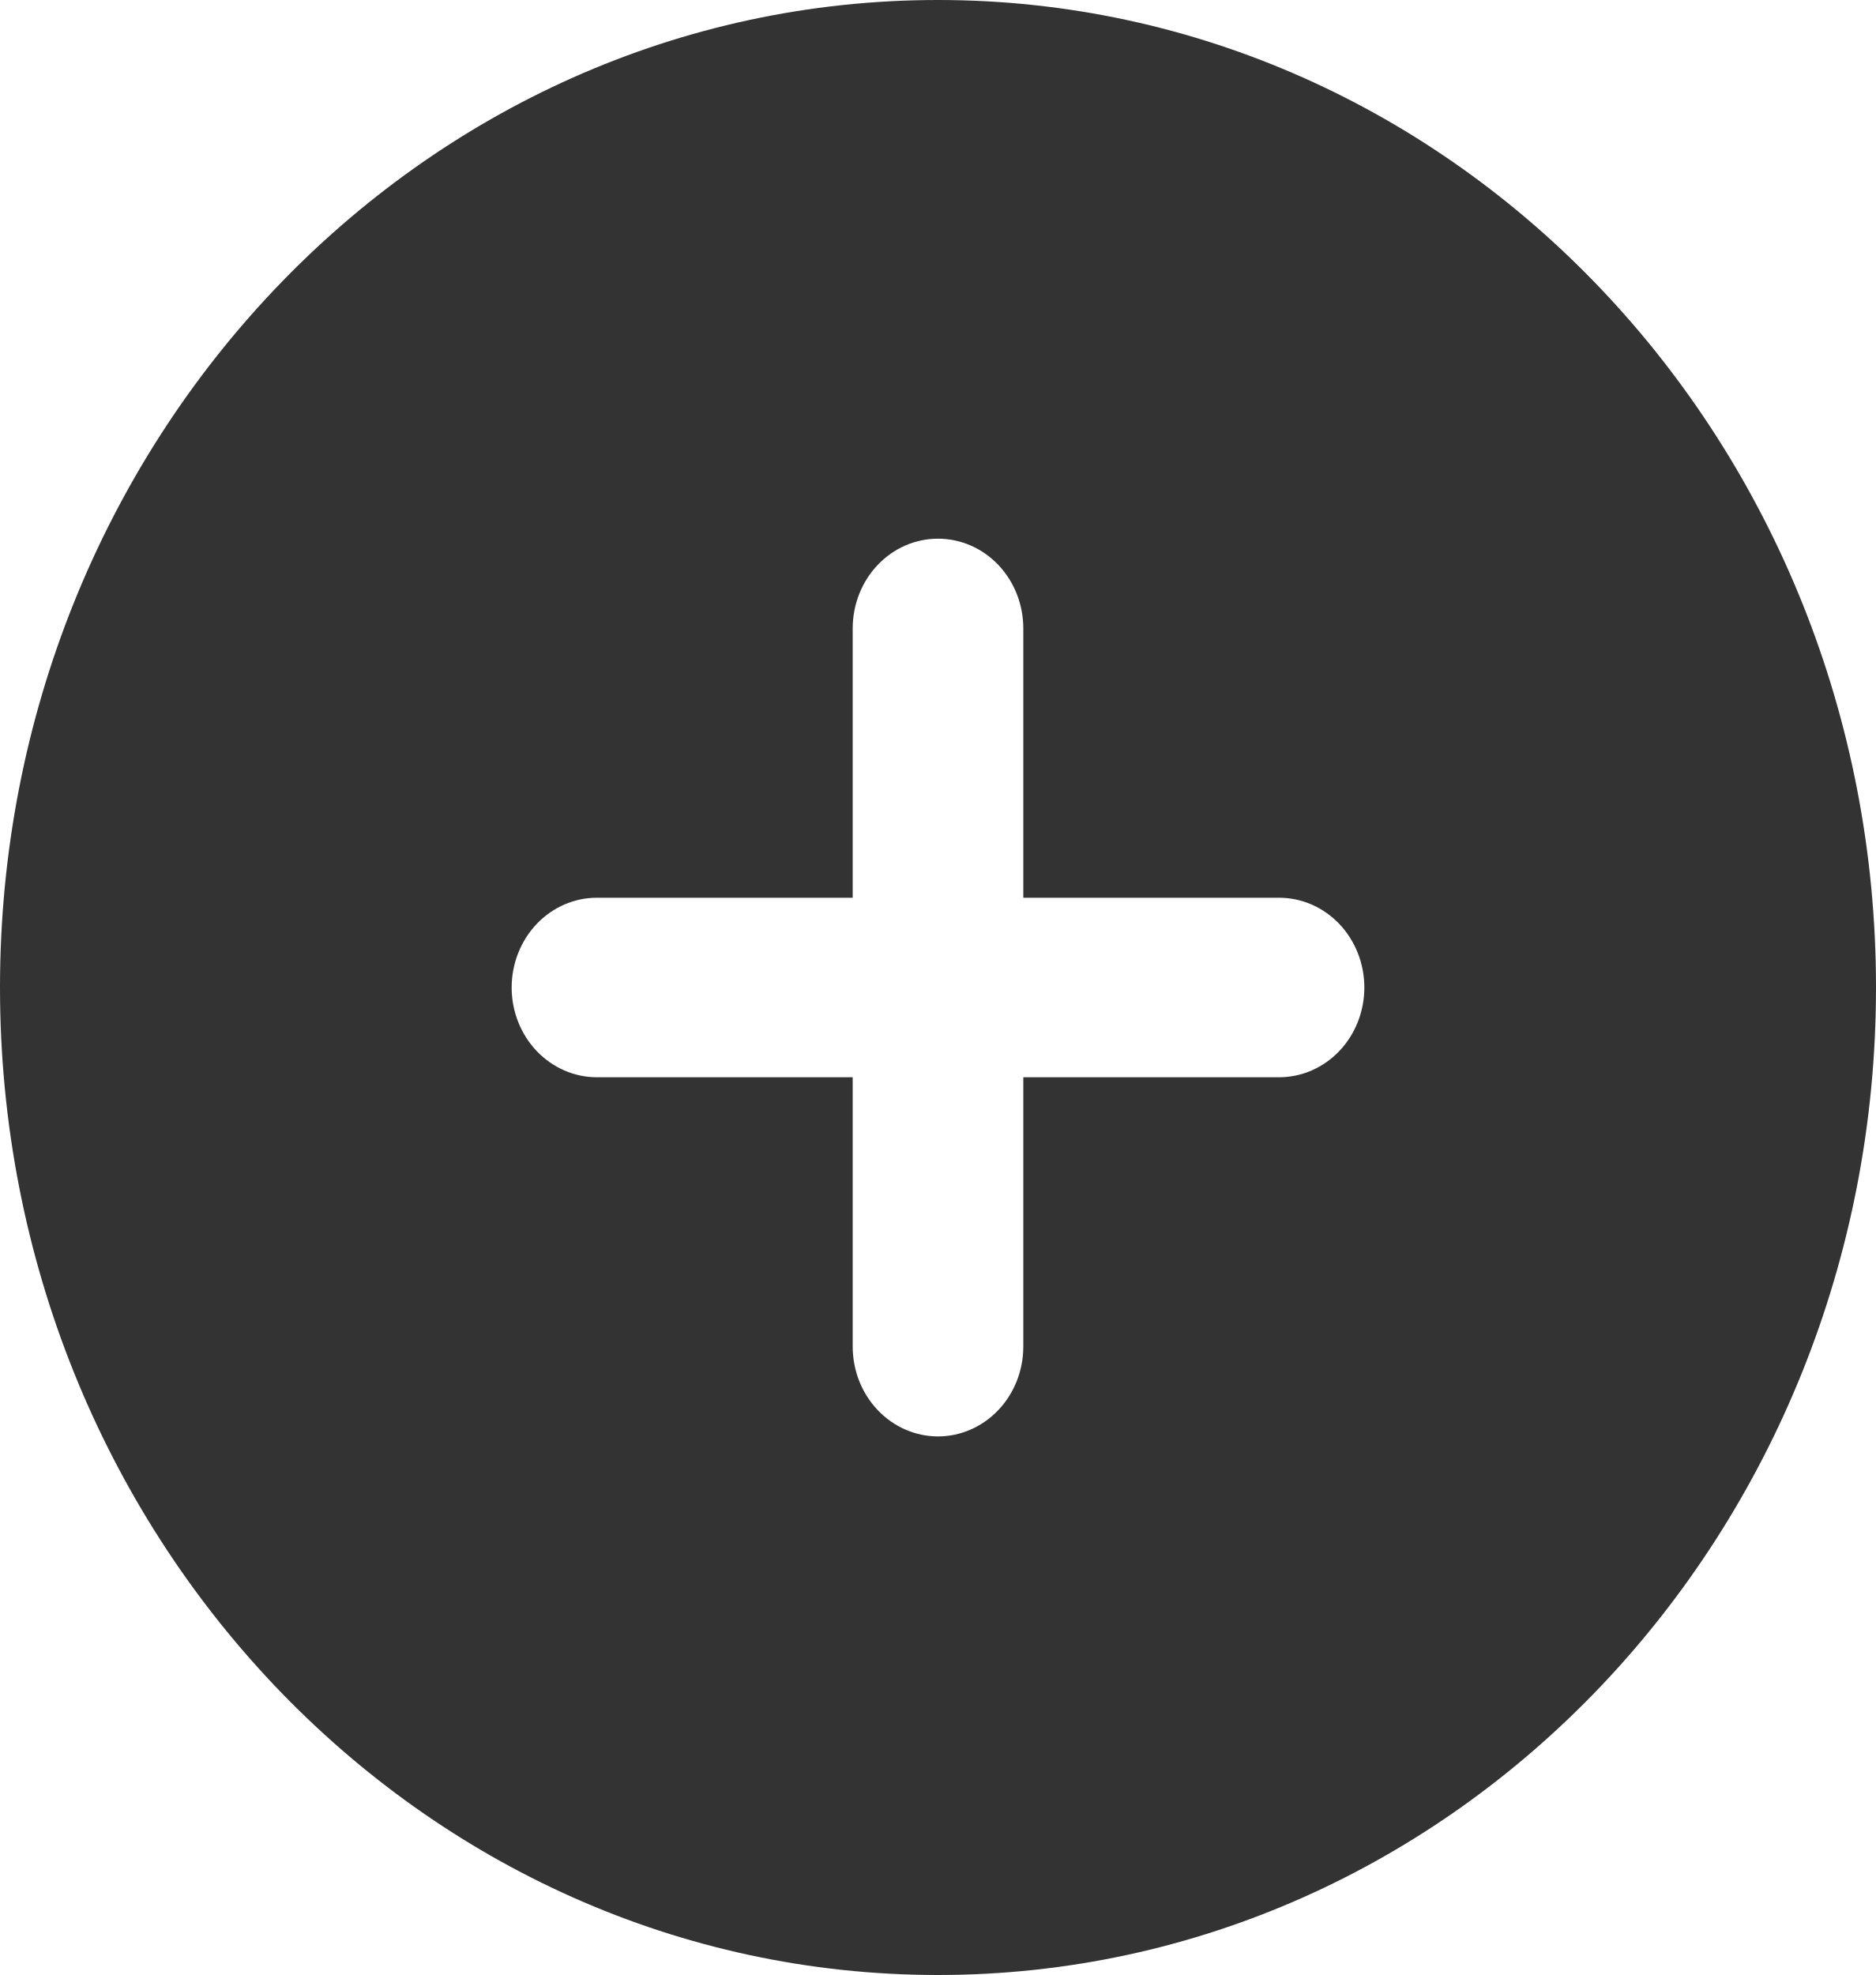
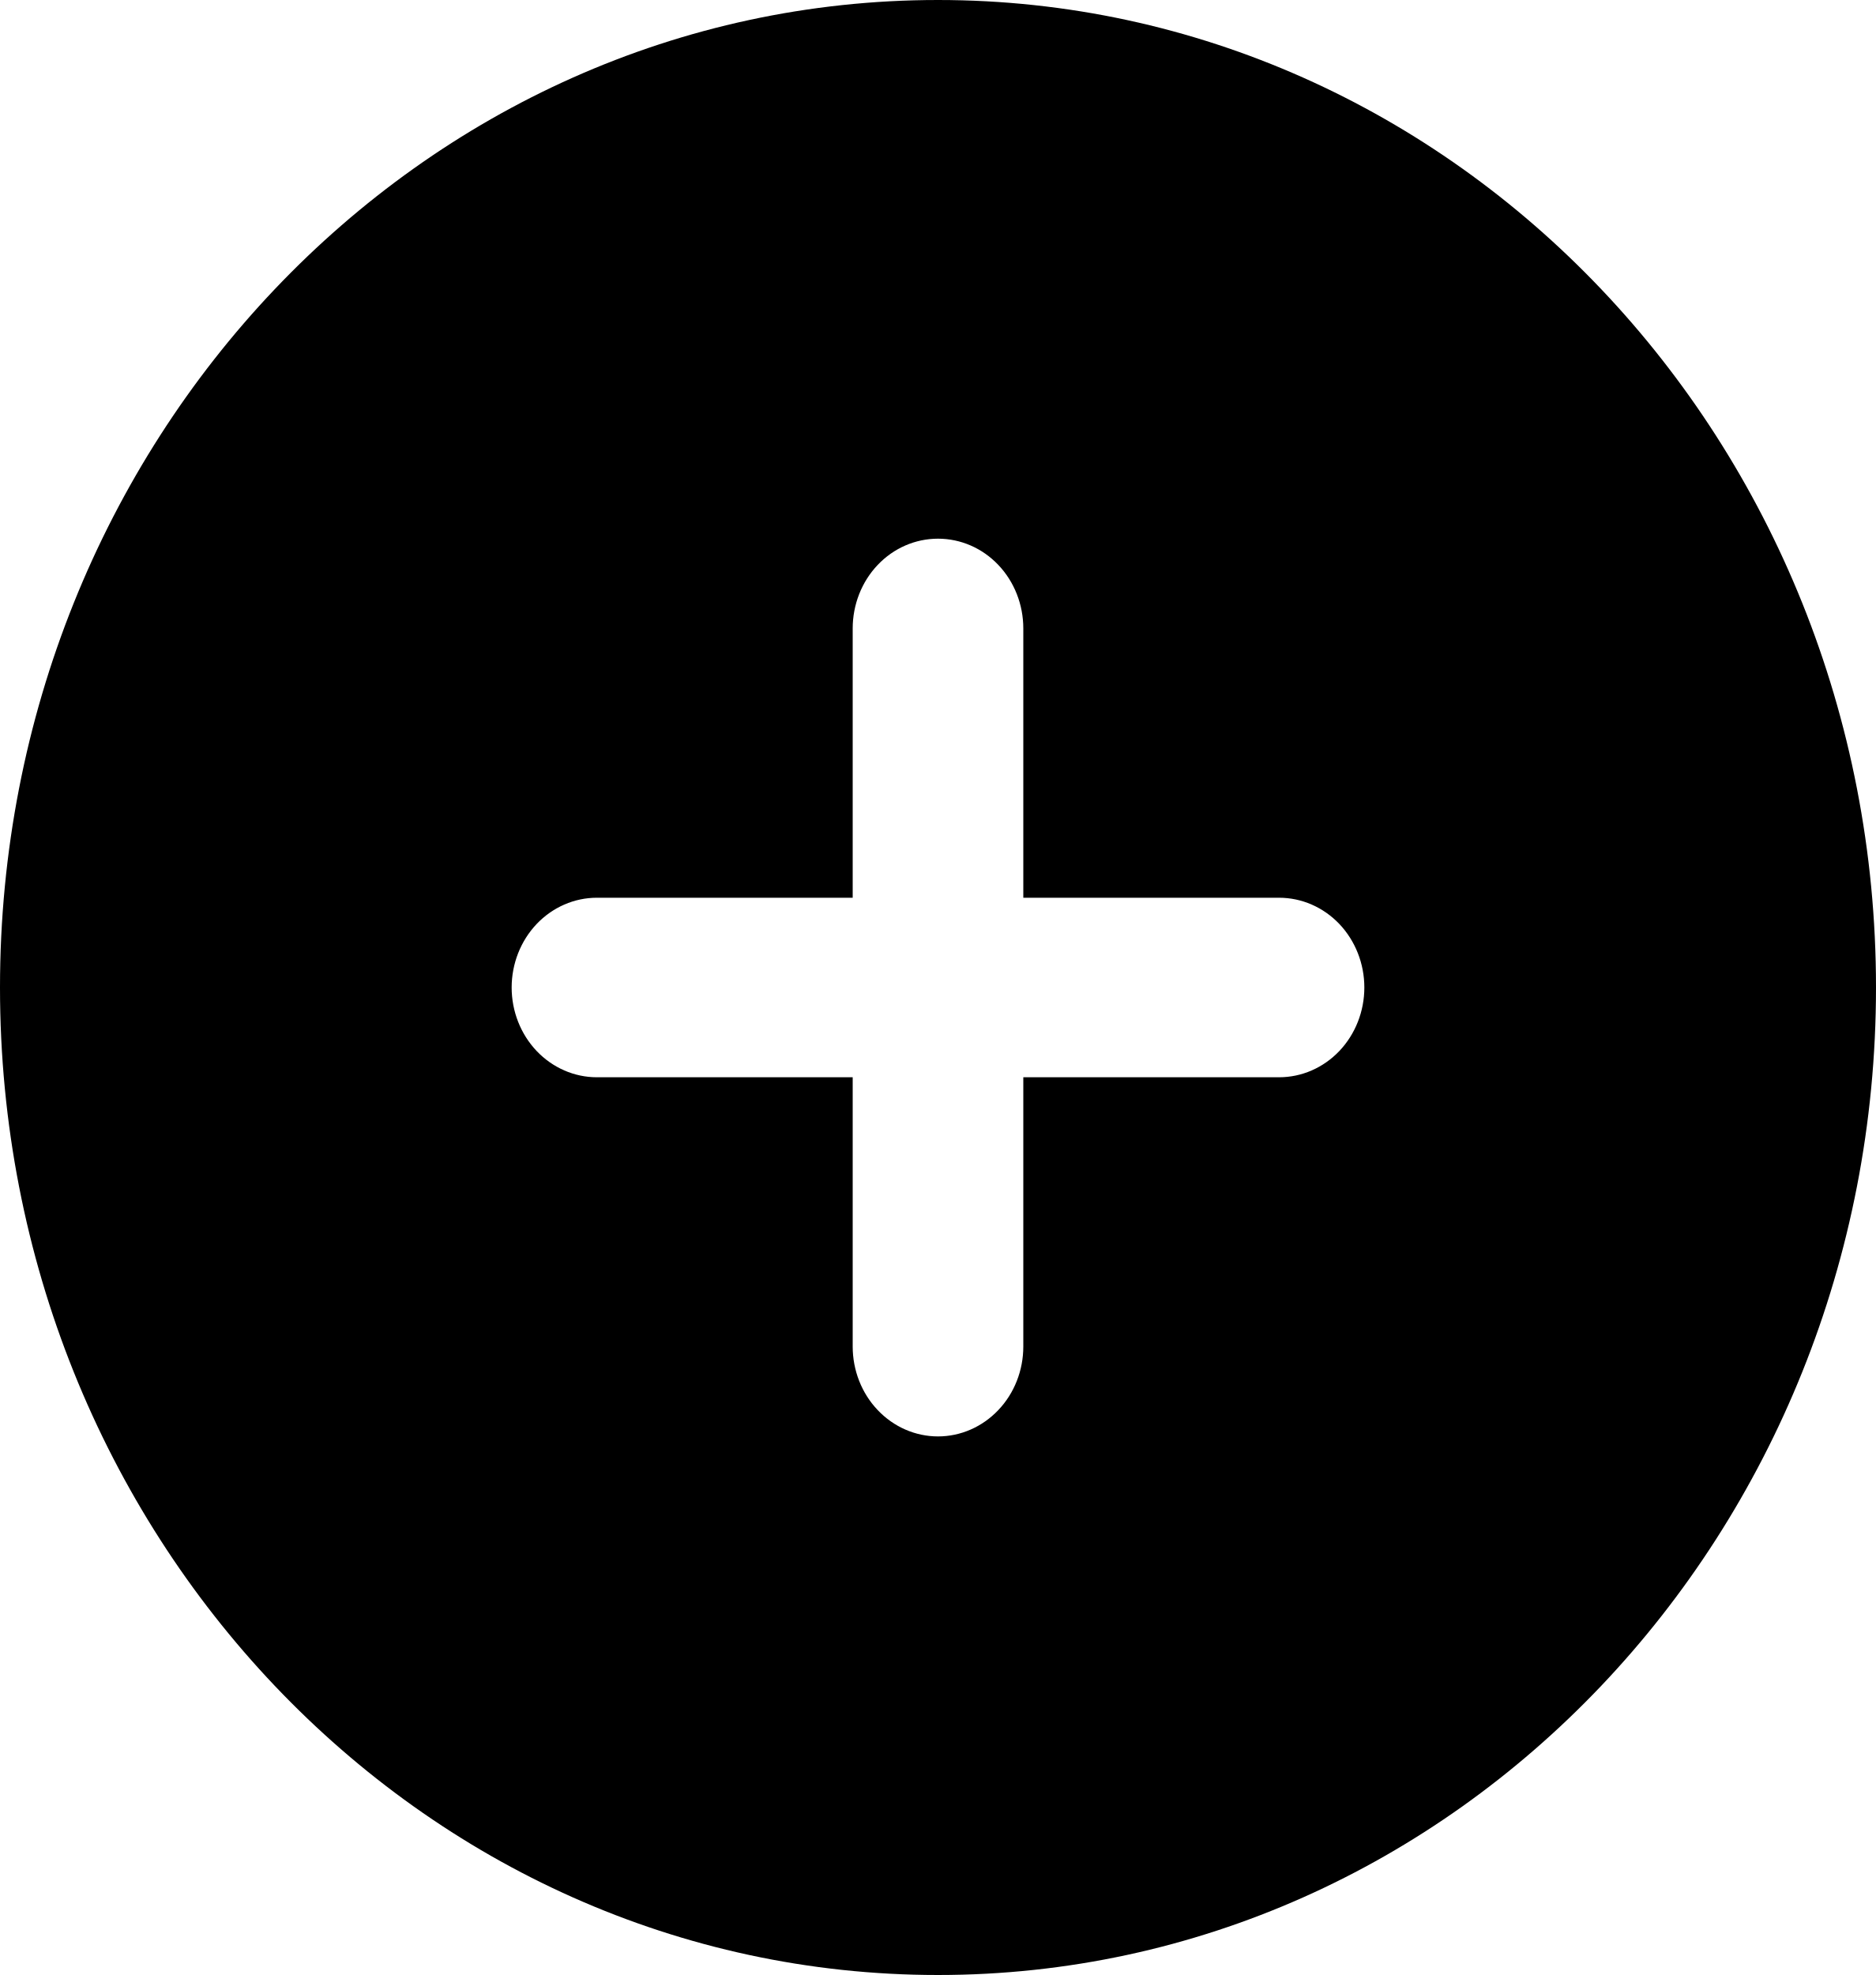
<svg xmlns="http://www.w3.org/2000/svg" width="19" height="20" viewBox="0 0 19 20" fill="none">
-   <path opacity="0.8" fill-rule="evenodd" clip-rule="evenodd" d="M9.5 0C4.253 0 0 4.477 0 10C0 15.523 4.253 20 9.5 20C14.747 20 19 15.523 19 10C19 4.477 14.747 0 9.5 0ZM10.364 13.636C10.364 13.877 10.273 14.109 10.111 14.279C9.949 14.45 9.729 14.546 9.5 14.546C9.271 14.546 9.051 14.45 8.889 14.279C8.727 14.109 8.636 13.877 8.636 13.636V10.909H6.045C5.816 10.909 5.597 10.813 5.435 10.643C5.273 10.472 5.182 10.241 5.182 10C5.182 9.759 5.273 9.528 5.435 9.357C5.597 9.187 5.816 9.091 6.045 9.091H8.636V6.364C8.636 6.123 8.727 5.891 8.889 5.721C9.051 5.55 9.271 5.455 9.5 5.455C9.729 5.455 9.949 5.55 10.111 5.721C10.273 5.891 10.364 6.123 10.364 6.364V9.091H12.954C13.184 9.091 13.403 9.187 13.565 9.357C13.727 9.528 13.818 9.759 13.818 10C13.818 10.241 13.727 10.472 13.565 10.643C13.403 10.813 13.184 10.909 12.954 10.909H10.364V13.636Z" fill="currentColor" />
+   <path opacity="1" fill-rule="evenodd" clip-rule="evenodd" d="M9.5 0C4.253 0 0 4.477 0 10C0 15.523 4.253 20 9.5 20C14.747 20 19 15.523 19 10C19 4.477 14.747 0 9.5 0ZM10.364 13.636C10.364 13.877 10.273 14.109 10.111 14.279C9.949 14.45 9.729 14.546 9.5 14.546C9.271 14.546 9.051 14.45 8.889 14.279C8.727 14.109 8.636 13.877 8.636 13.636V10.909H6.045C5.816 10.909 5.597 10.813 5.435 10.643C5.273 10.472 5.182 10.241 5.182 10C5.182 9.759 5.273 9.528 5.435 9.357C5.597 9.187 5.816 9.091 6.045 9.091H8.636V6.364C8.636 6.123 8.727 5.891 8.889 5.721C9.051 5.55 9.271 5.455 9.5 5.455C9.729 5.455 9.949 5.55 10.111 5.721C10.273 5.891 10.364 6.123 10.364 6.364V9.091H12.954C13.184 9.091 13.403 9.187 13.565 9.357C13.727 9.528 13.818 9.759 13.818 10C13.818 10.241 13.727 10.472 13.565 10.643C13.403 10.813 13.184 10.909 12.954 10.909H10.364V13.636Z" fill="currentColor" />
</svg>
